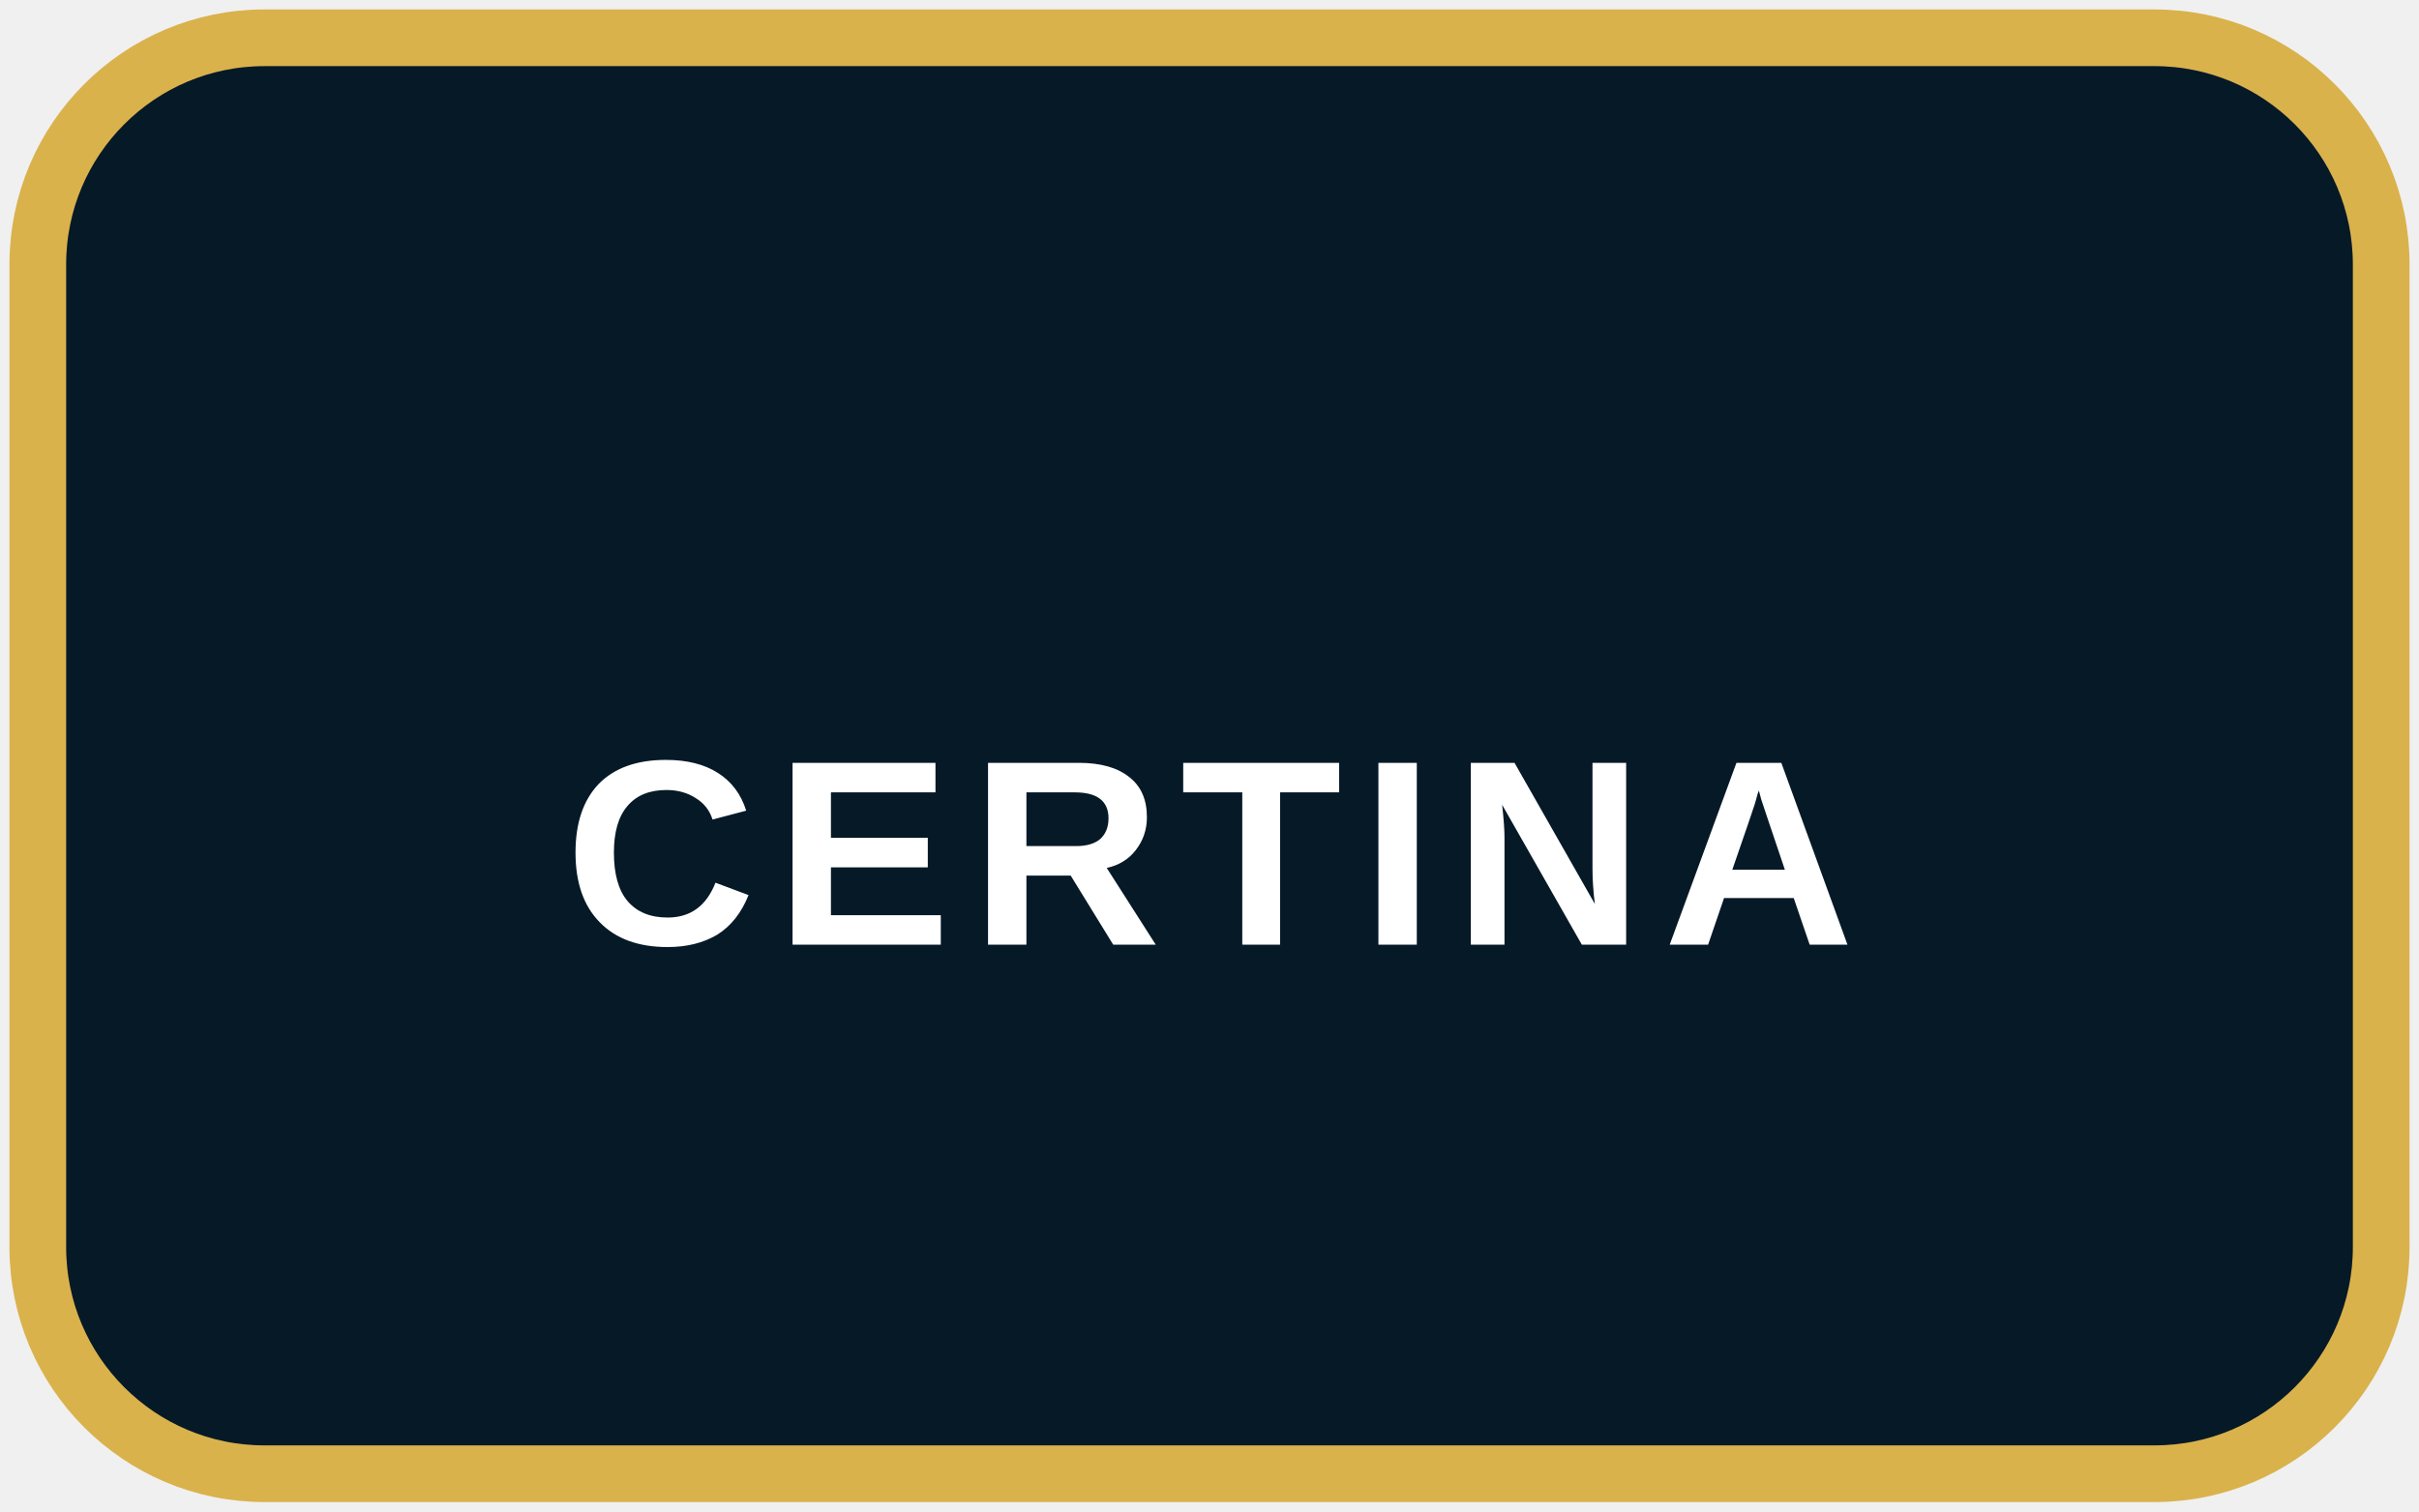
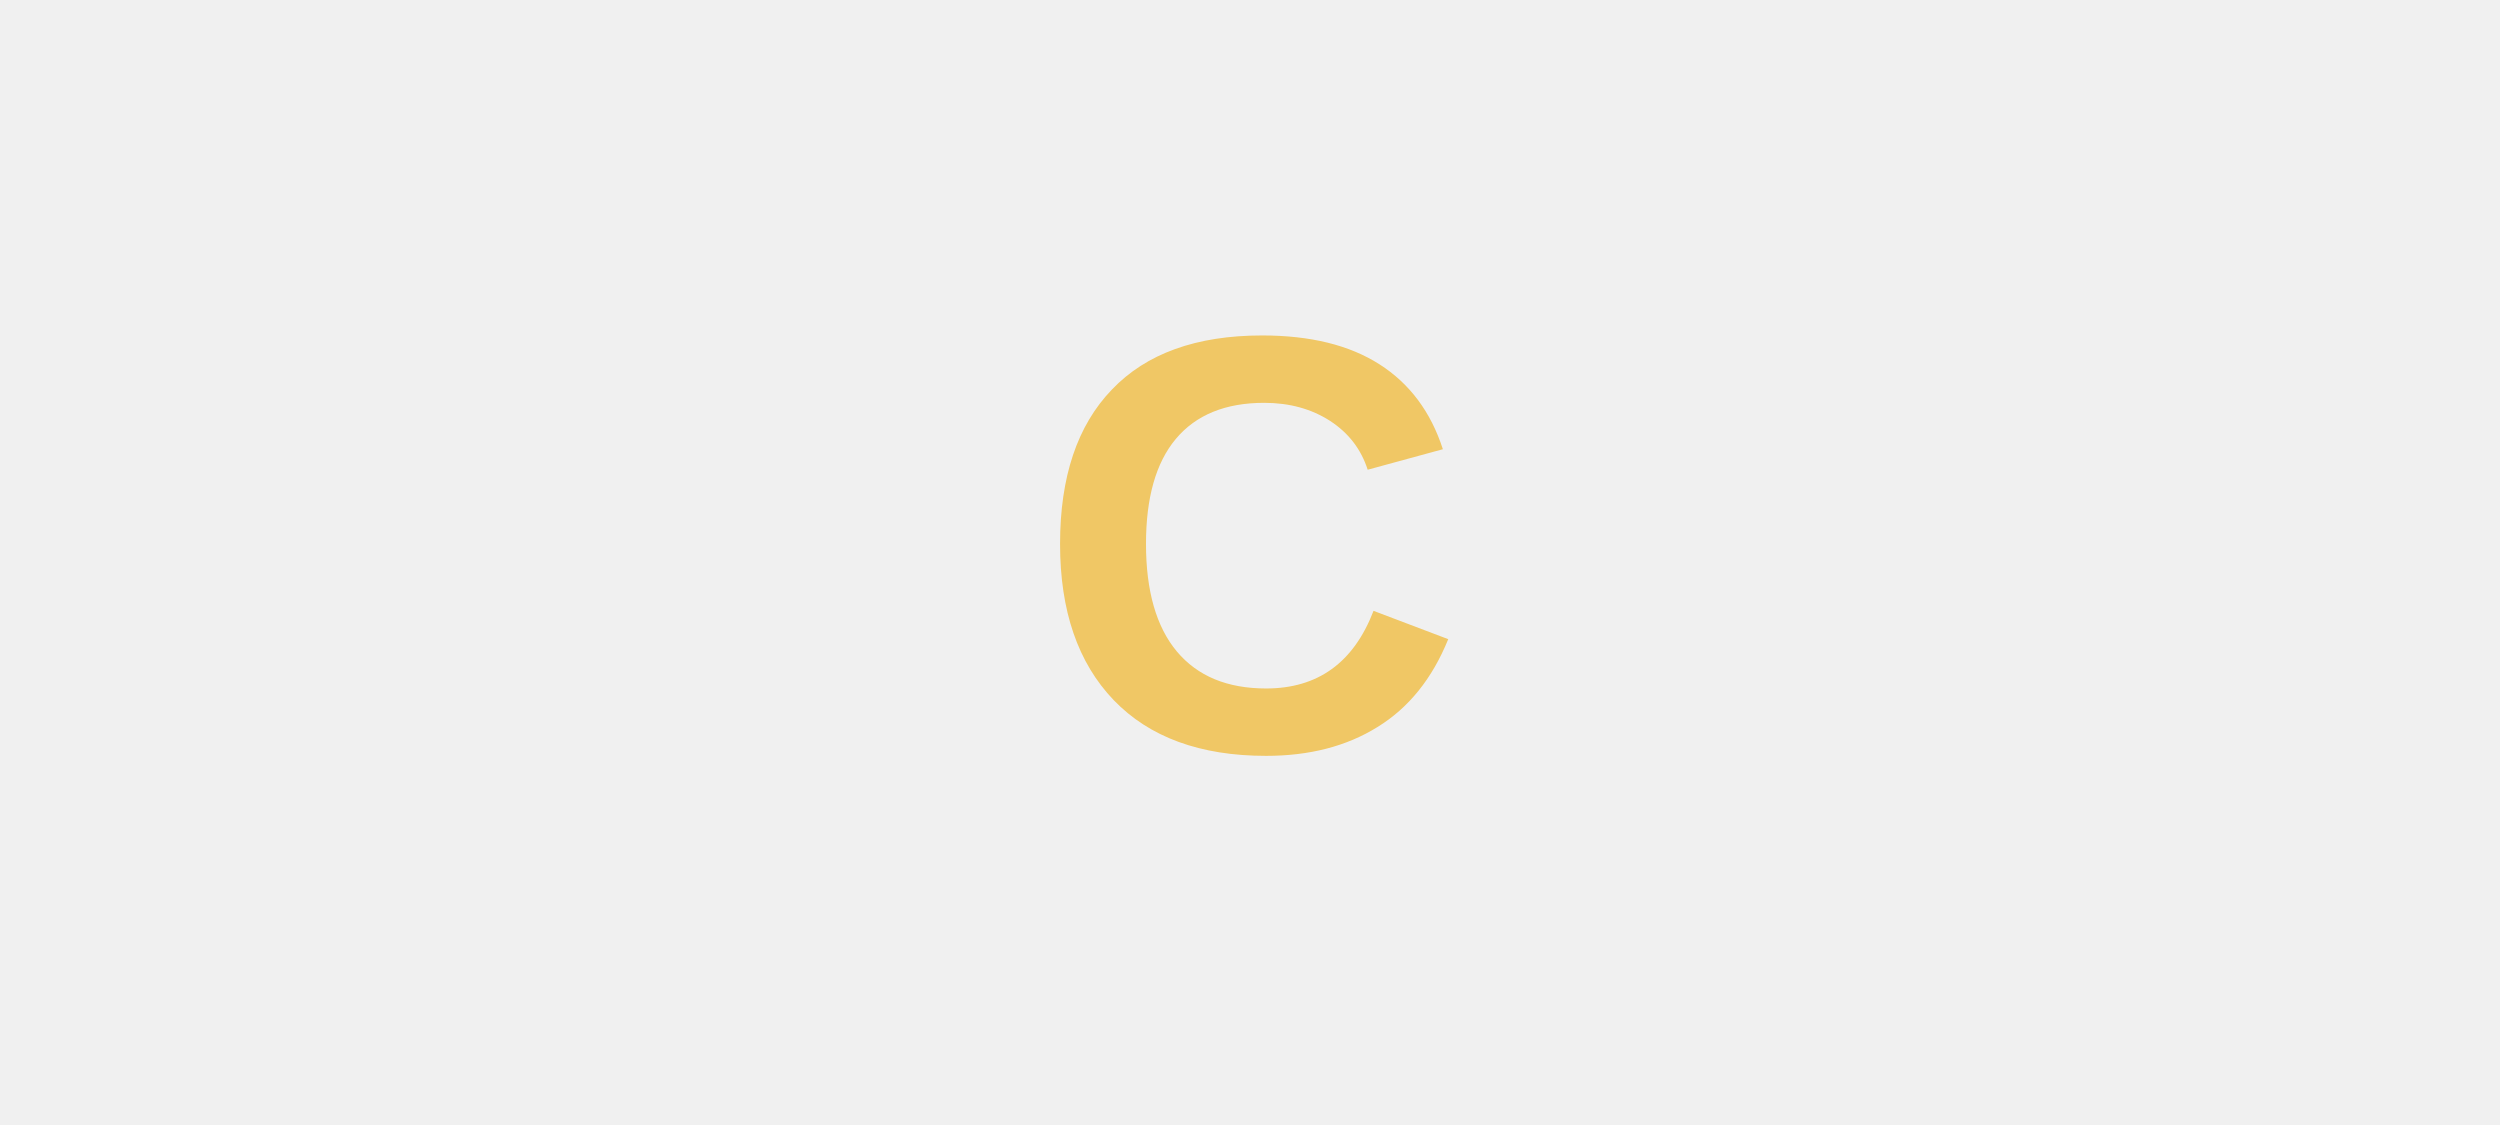
- <svg xmlns="http://www.w3.org/2000/svg" viewBox="0 0 64 40" role="img" aria-label="CERTINA">
-   <rect x="1" y="1" width="62" height="38" rx="6" fill="#061927" stroke="#d9b24c" stroke-width="1.5" />
-   <text x="32" y="25" text-anchor="middle" fill="#fff" font-family="Arial,Helvetica,sans-serif" font-size="7" font-weight="700" letter-spacing="0.5">CERTINA</text>
+ <svg xmlns="http://www.w3.org/2000/svg" viewBox="0 0 80 36" role="img" aria-label="certina">
+   <text x="40" y="24" text-anchor="middle" fill="#f0c765" font-family="Arial, Helvetica, sans-serif" font-size="19" font-weight="700" letter-spacing="1">C</text>
</svg>
